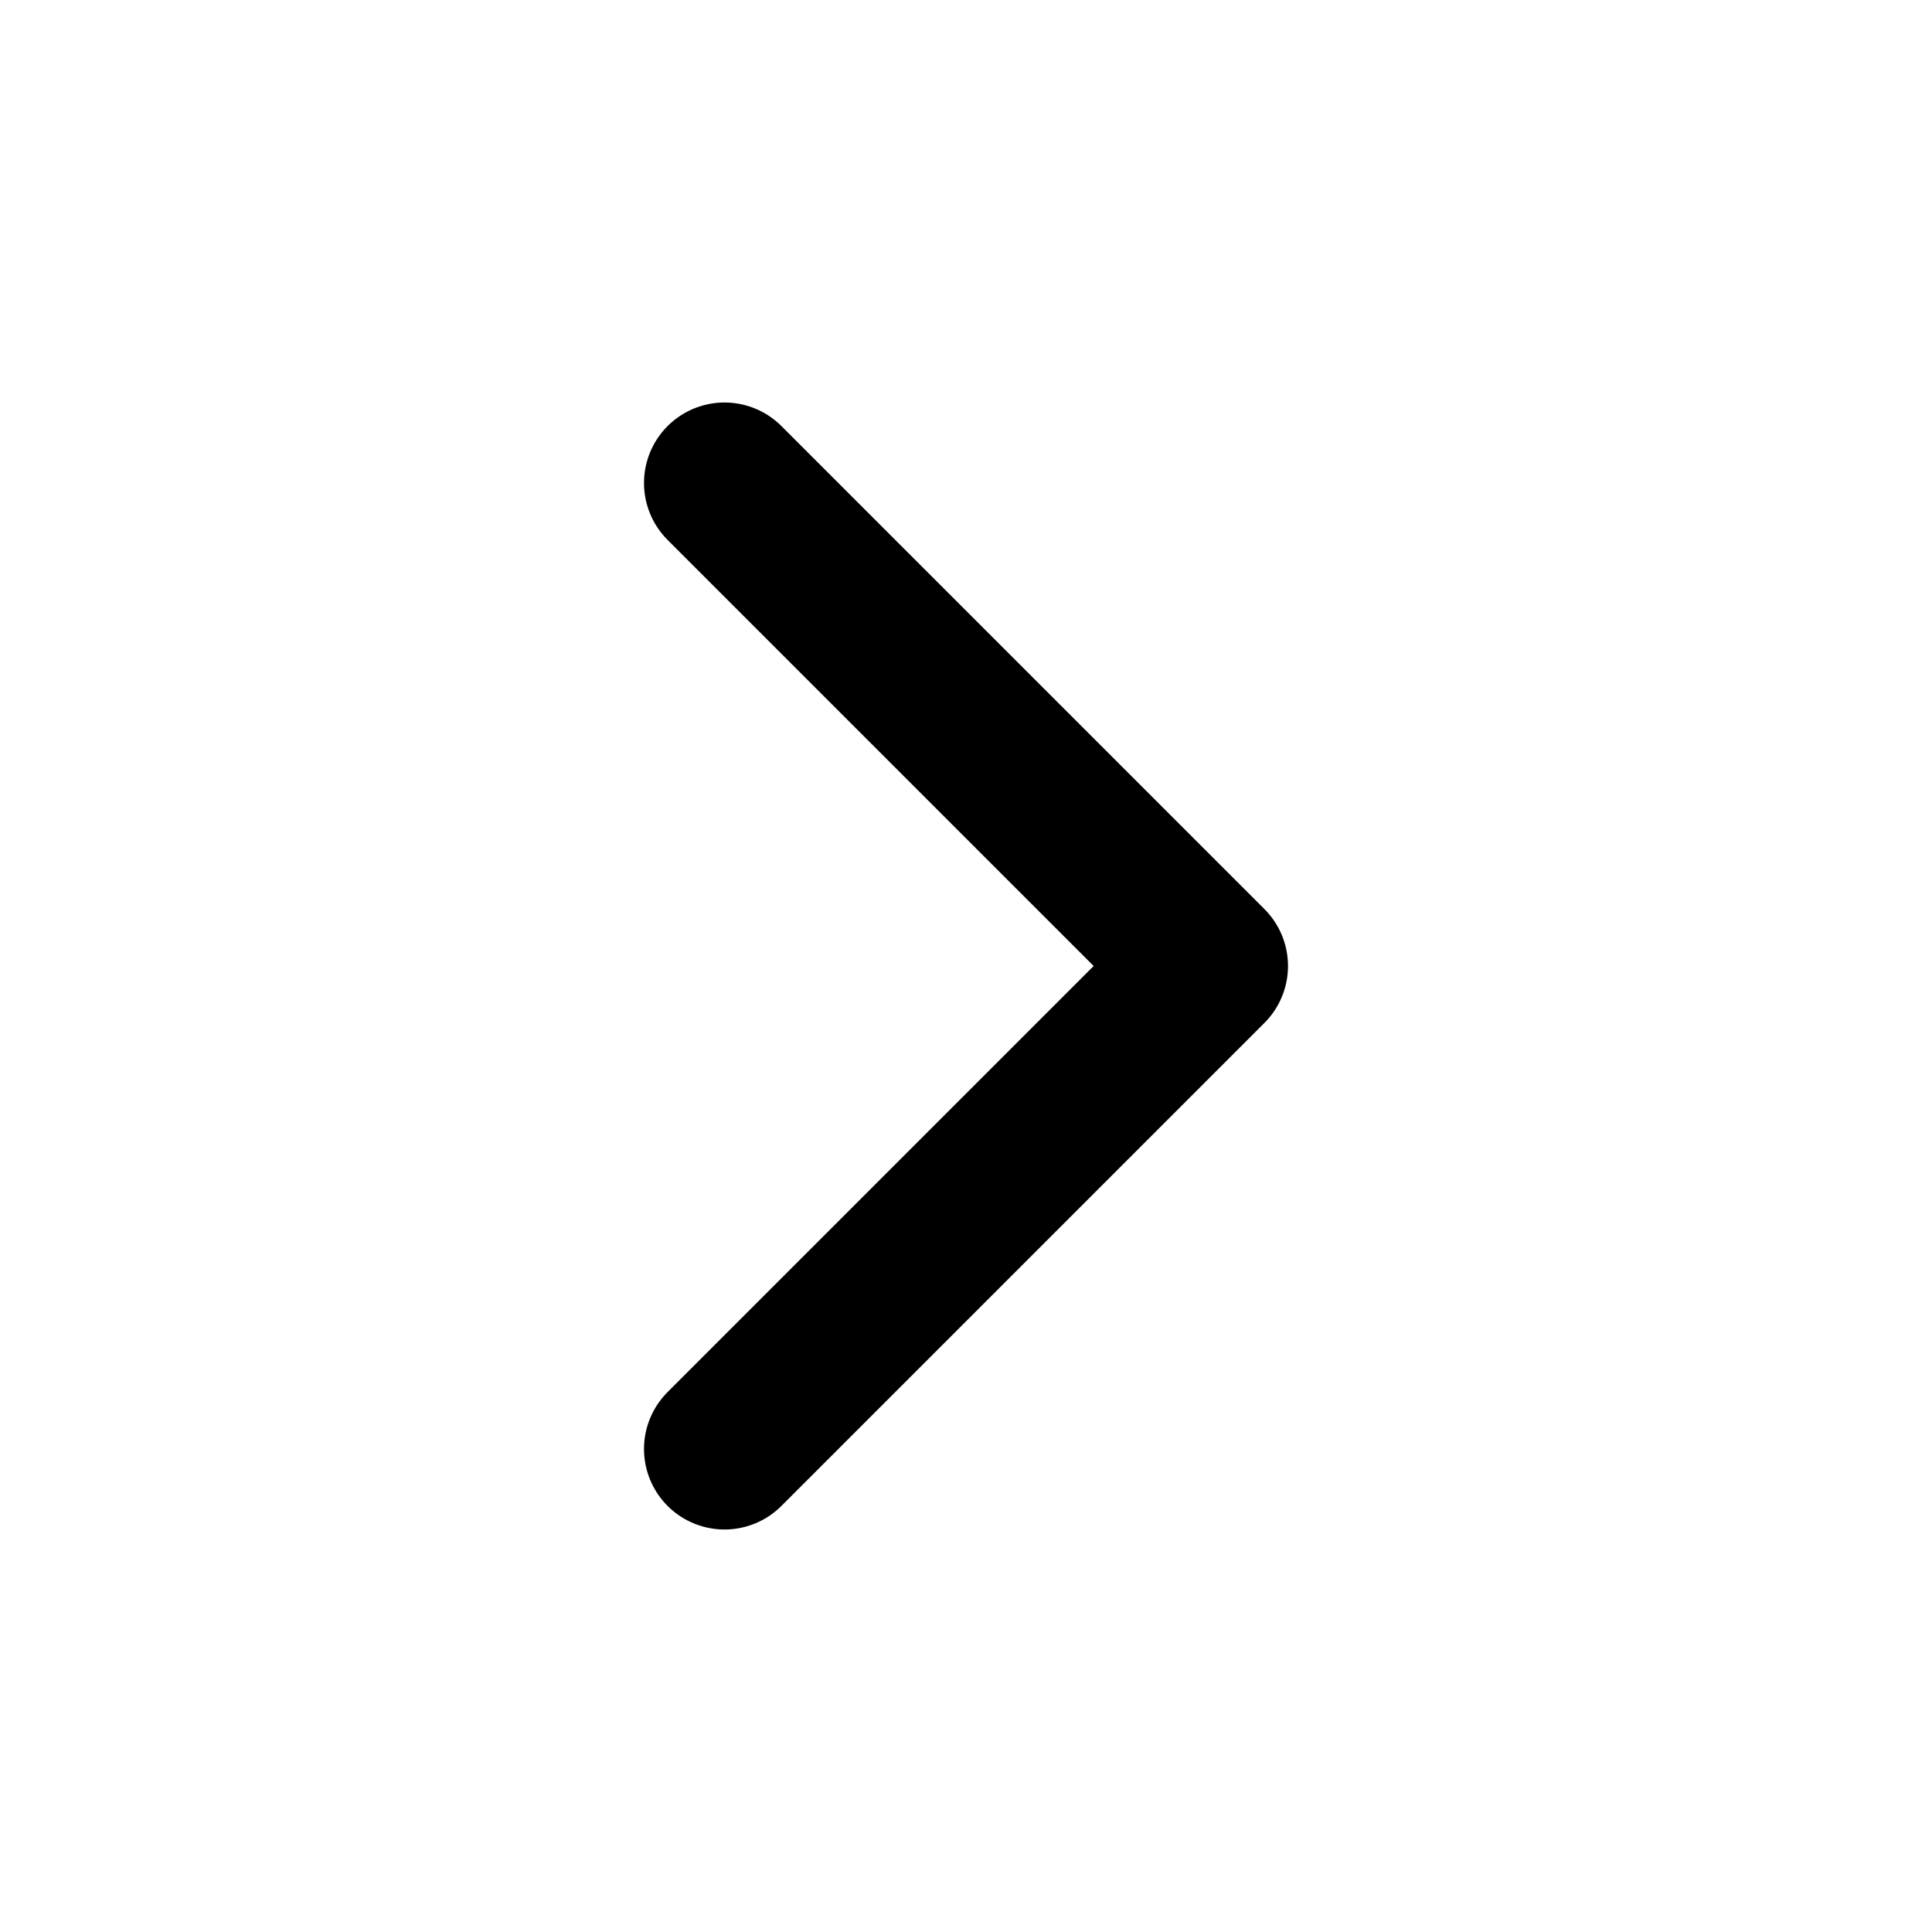
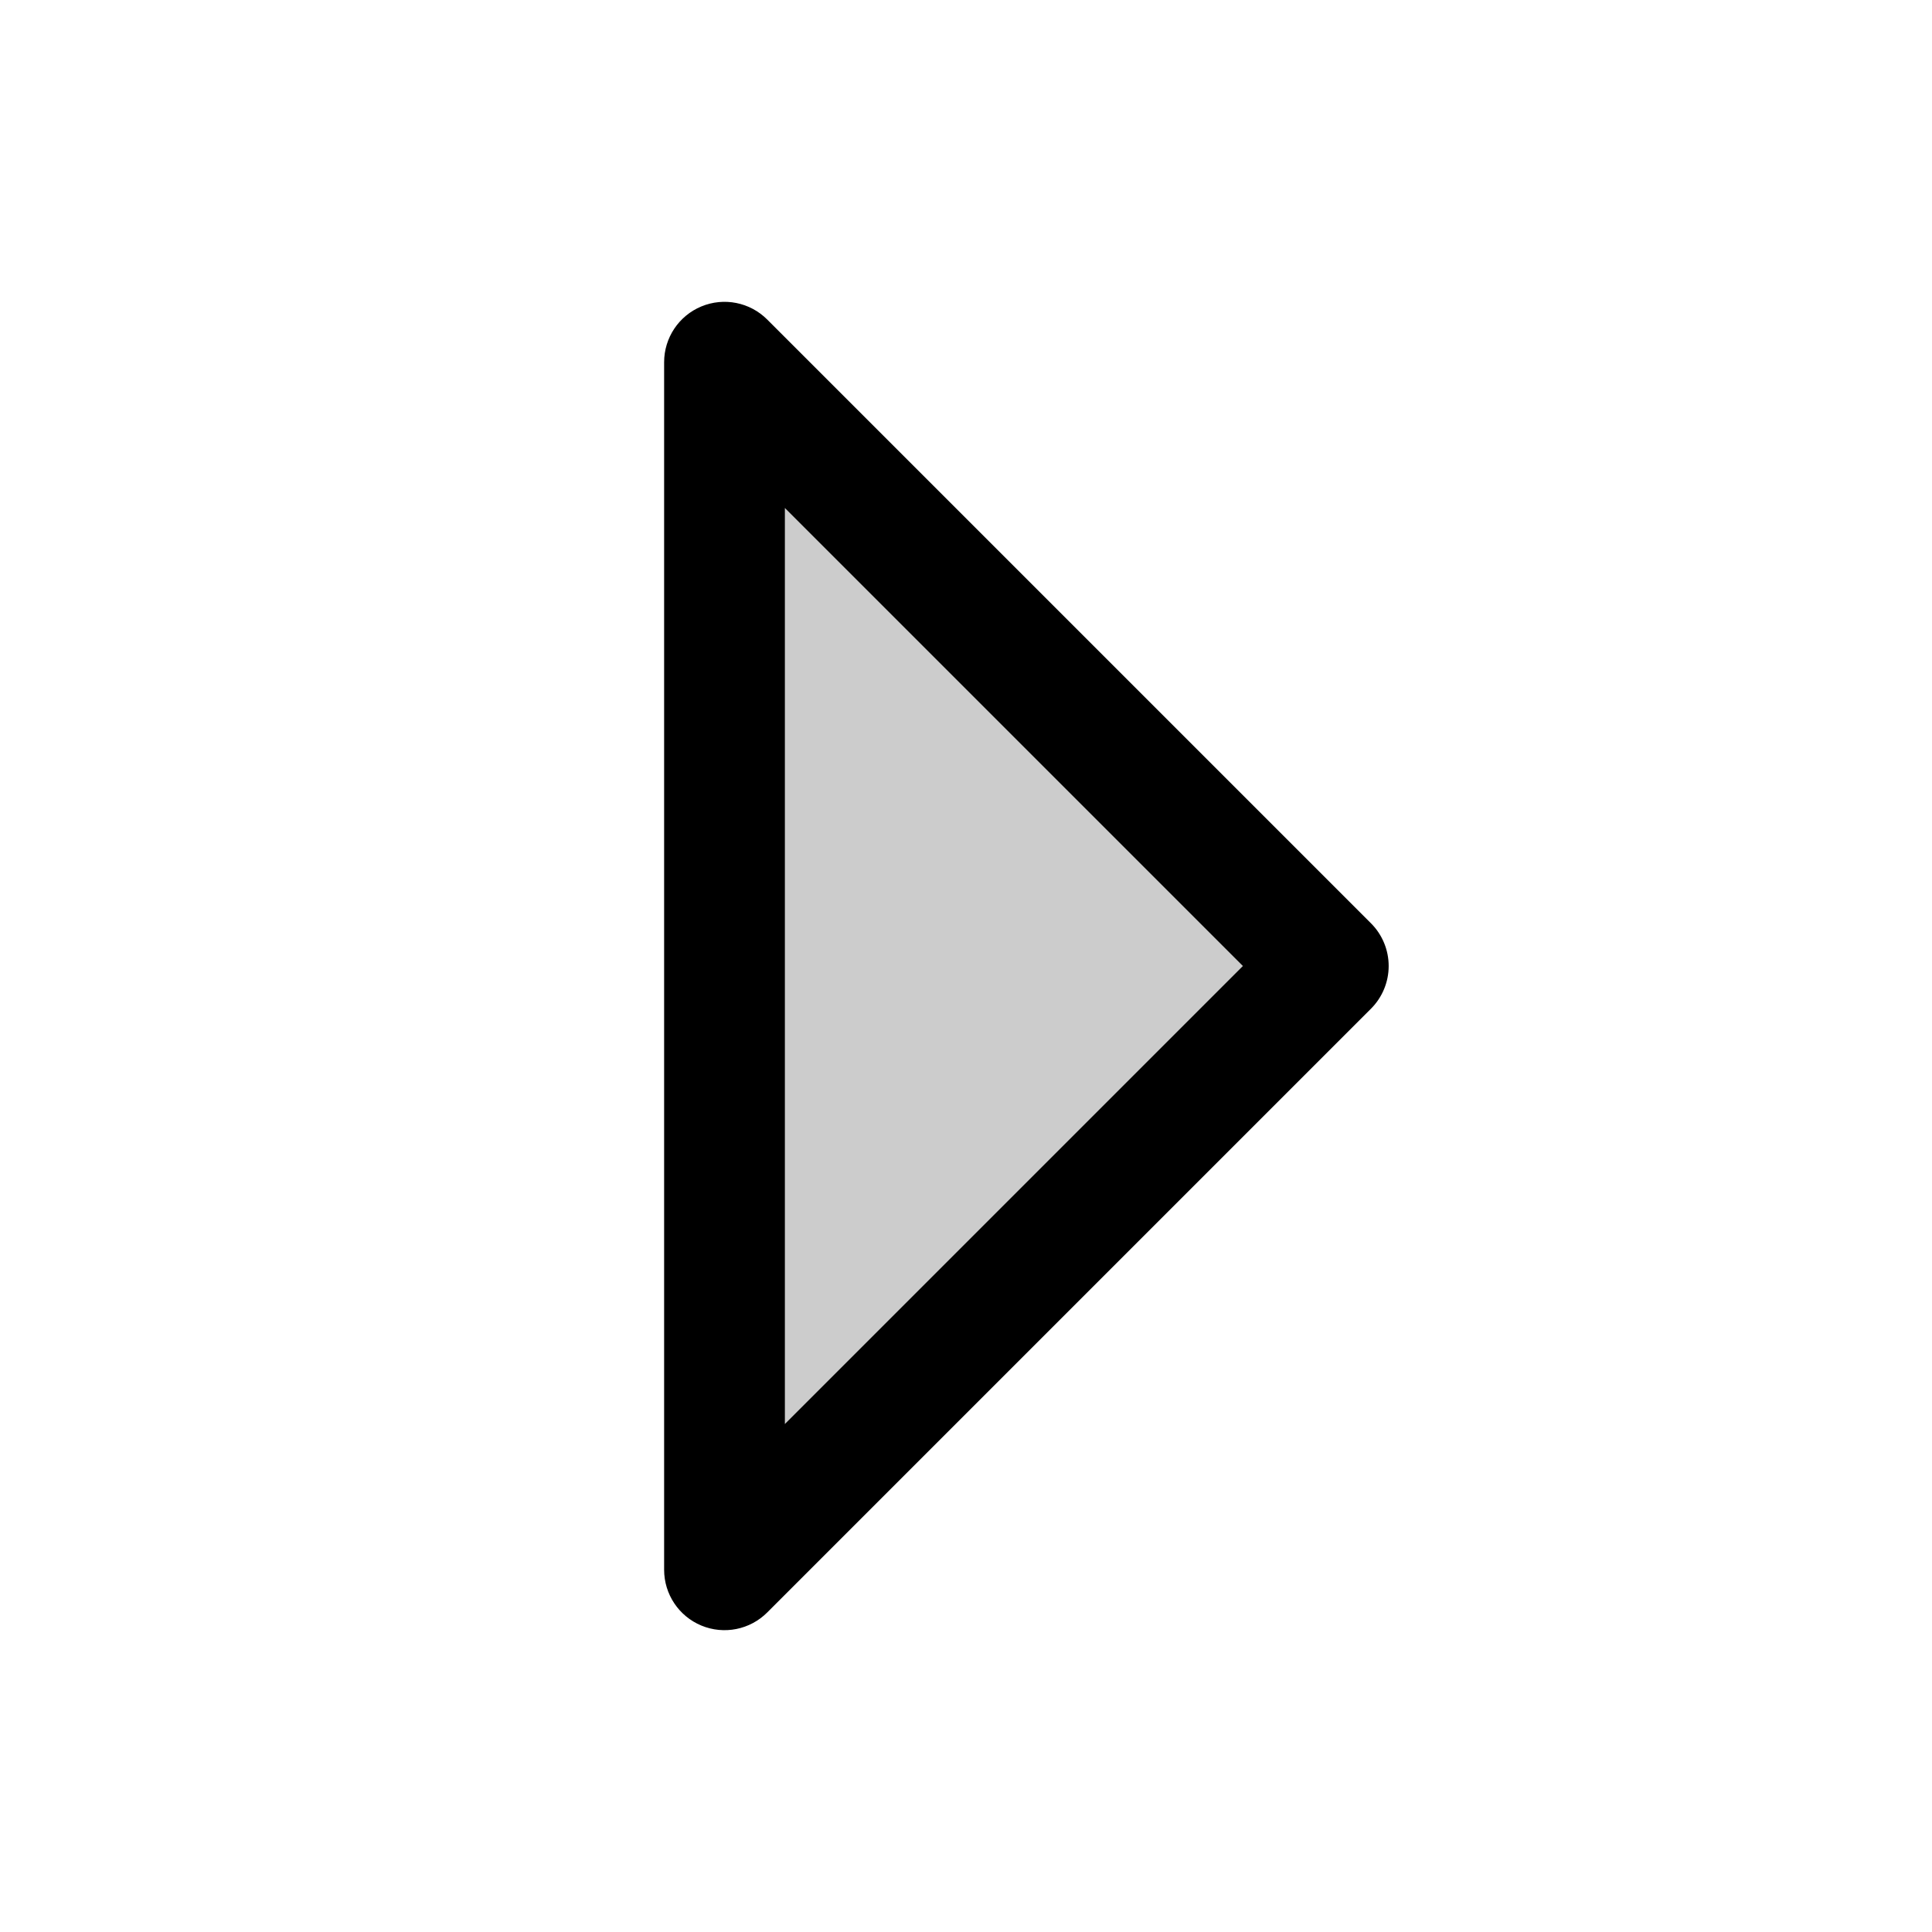
- <svg xmlns="http://www.w3.org/2000/svg" width="24" height="24" viewBox="0 0 24 24" fill="none" stroke="currentColor" stroke-width="2" stroke-linecap="round" stroke-linejoin="round">
-   <path d="m9 18 6-6-6-6" />
+ <svg xmlns="http://www.w3.org/2000/svg" viewBox="0 0 256 256" fill="currentColor">
+   <path d="M176,128,96,208V48Z" opacity="0.2" />
+   <path d="M181.66,122.34l-80-80A8,8,0,0,0,88,48V208a8,8,0,0,0,13.66,5.66l80-80A8,8,0,0,0,181.66,122.34ZM104,188.69V67.31L164.69,128Z" />
</svg>
